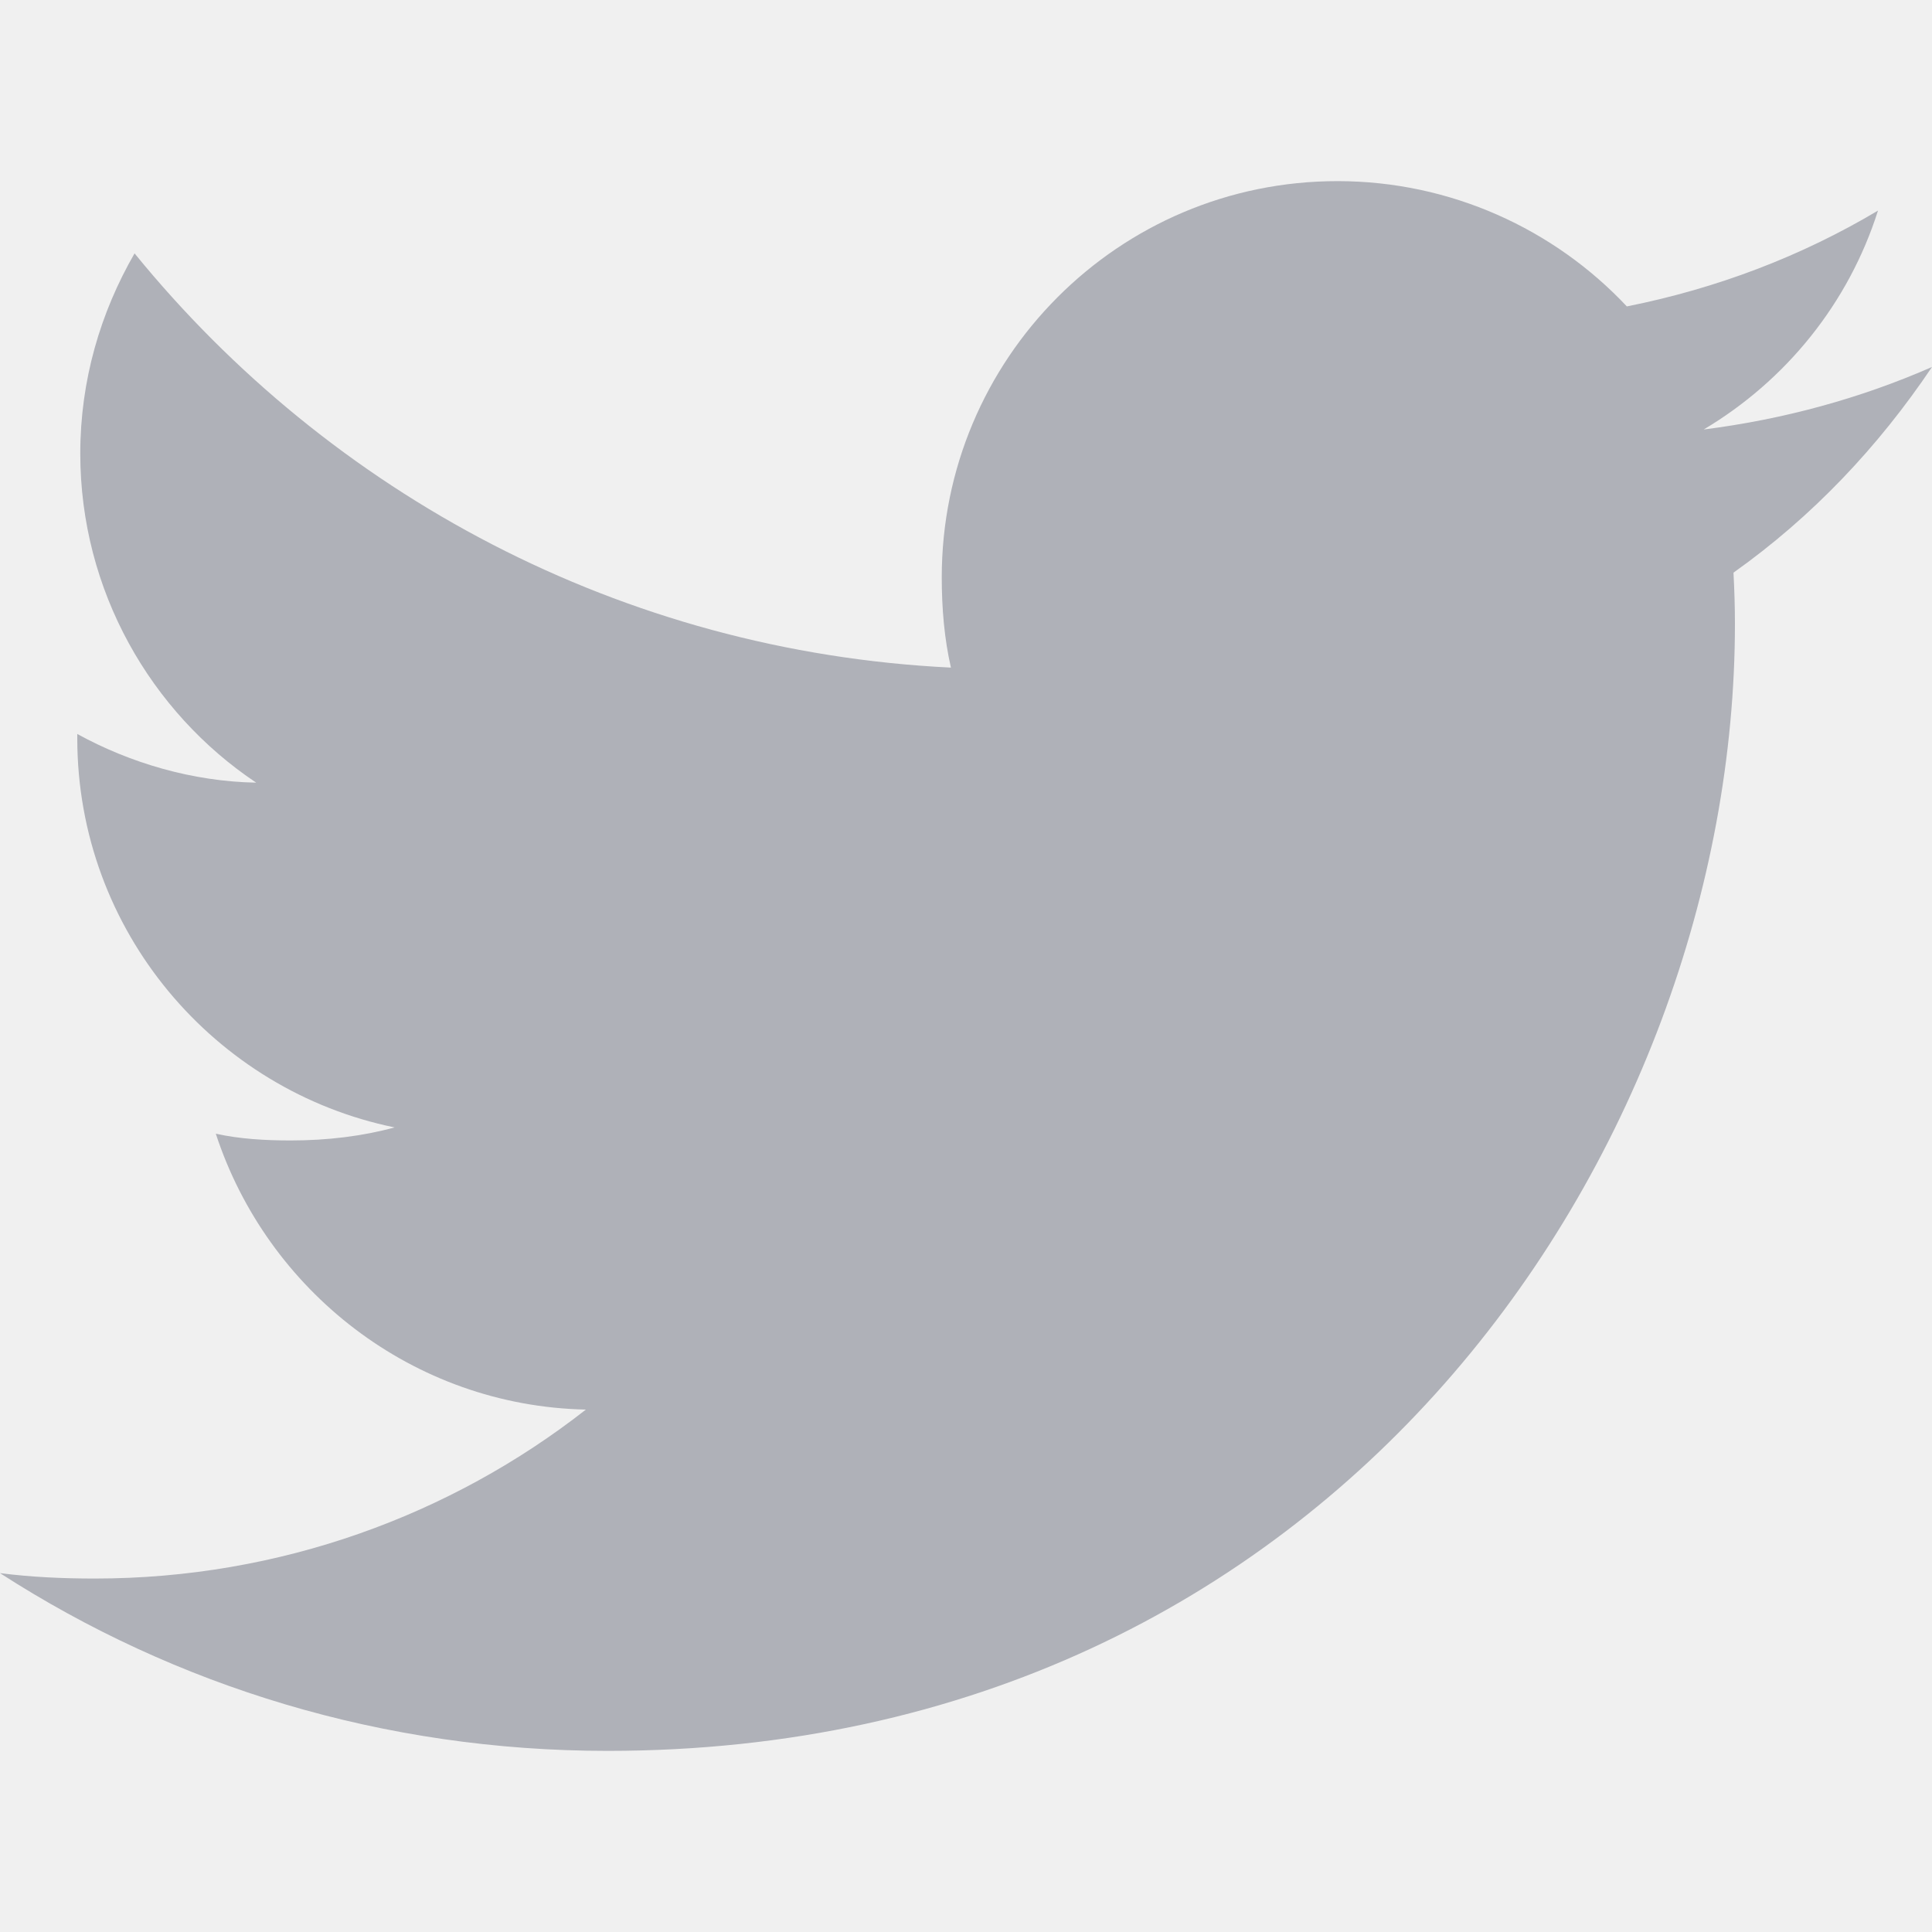
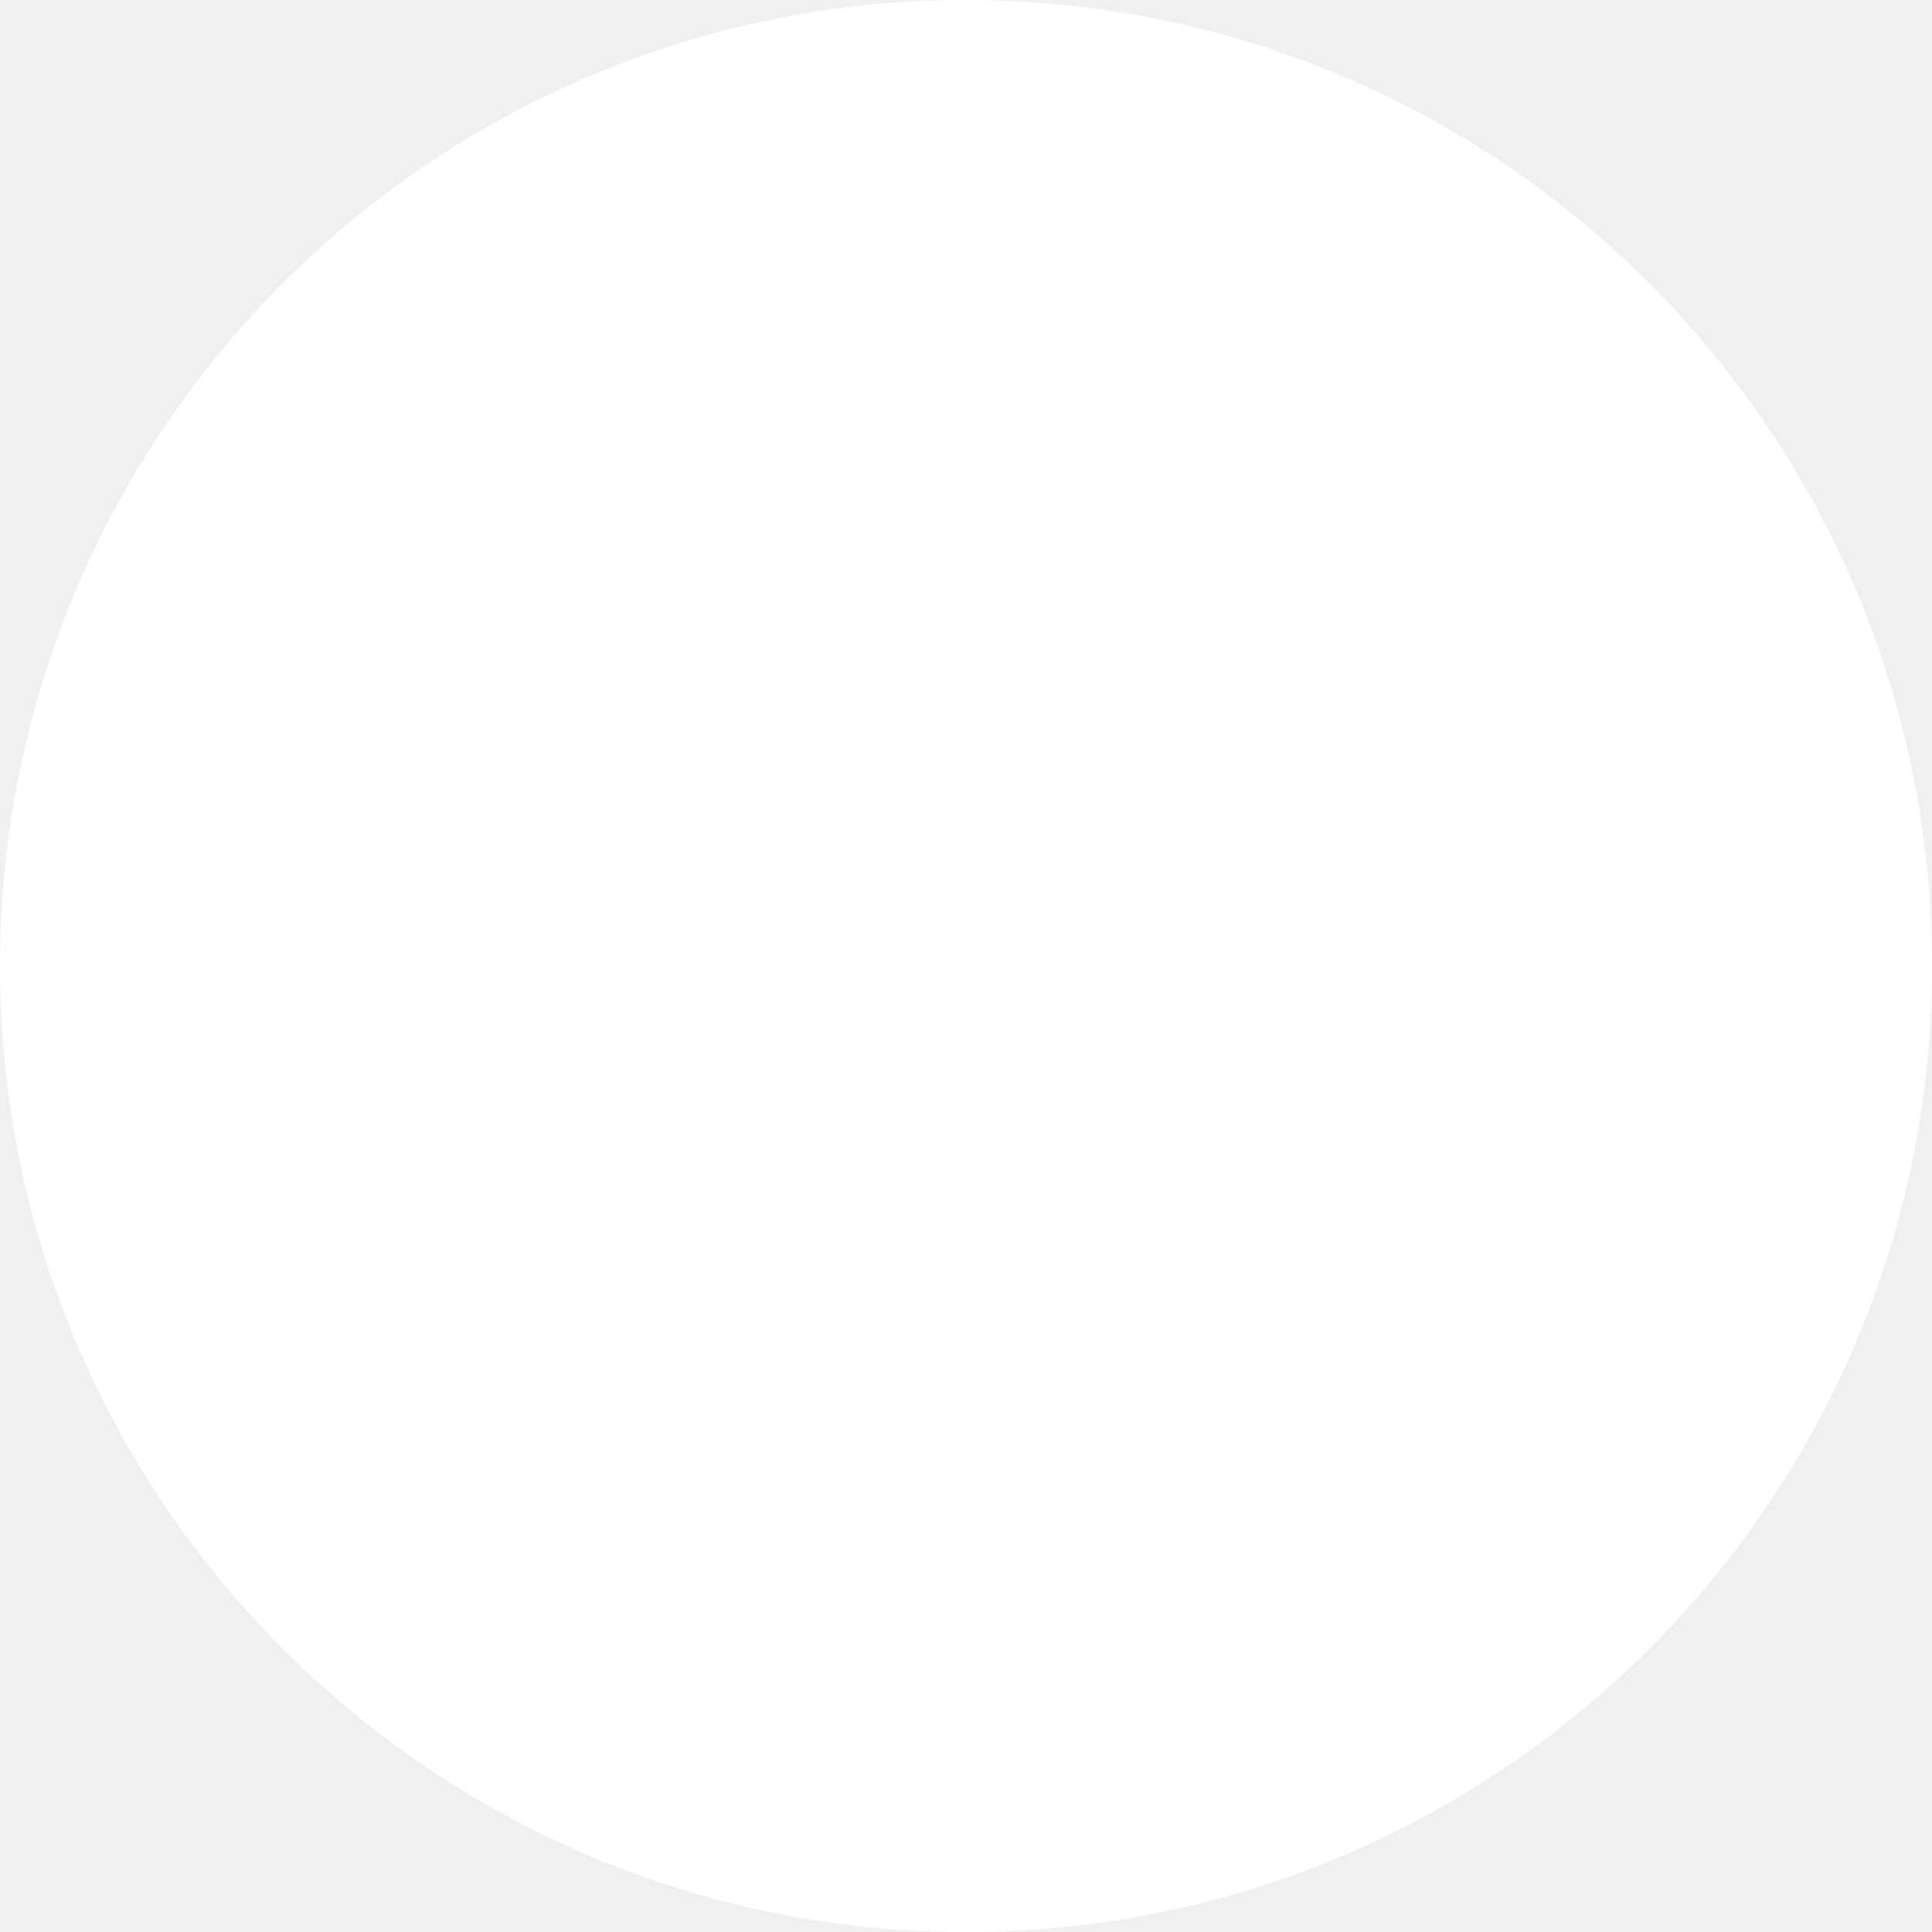
- <svg xmlns="http://www.w3.org/2000/svg" width="20" height="20" viewBox="0 0 20 20" fill="none">
-   <g clip-path="url(#clip0)">
-     <path d="M20 3.799C19.256 4.125 18.464 4.341 17.637 4.446C18.488 3.939 19.136 3.141 19.441 2.18C18.649 2.652 17.774 2.986 16.841 3.172C16.089 2.371 15.016 1.875 13.846 1.875C11.576 1.875 9.749 3.717 9.749 5.976C9.749 6.301 9.776 6.614 9.844 6.911C6.435 6.745 3.419 5.111 1.393 2.623C1.039 3.236 0.831 3.939 0.831 4.695C0.831 6.115 1.562 7.374 2.652 8.102C1.994 8.09 1.347 7.899 0.8 7.598C0.8 7.61 0.8 7.626 0.8 7.643C0.8 9.635 2.221 11.29 4.085 11.671C3.751 11.762 3.388 11.806 3.01 11.806C2.748 11.806 2.482 11.791 2.234 11.736C2.765 13.36 4.272 14.554 6.065 14.592C4.67 15.684 2.899 16.341 0.981 16.341C0.645 16.341 0.323 16.326 0 16.285C1.816 17.456 3.969 18.125 6.29 18.125C13.835 18.125 17.96 11.875 17.96 6.457C17.96 6.276 17.954 6.101 17.945 5.928C18.759 5.35 19.442 4.629 20 3.799Z" fill="#AFB1B8" />
-   </g>
-   <defs>
-     <clipPath id="clip0">
-       <rect width="20" height="20" fill="white" />
-     </clipPath>
-   </defs>
+ <svg xmlns="http://www.w3.org/2000/svg" width="44" height="44" viewBox="0 0 44 44" fill="none">
+   <path d="M44 22C44 28.075 41.538 33.575 37.556 37.556C33.575 41.538 28.075 44 22 44C15.925 44 10.425 41.538 6.444 37.556C2.462 33.575 0 28.075 0 22C0 15.925 2.462 10.425 6.444 6.444C10.425 2.462 15.925 -6.10352e-05 22 -6.10352e-05C28.075 -6.10352e-05 33.575 2.462 37.556 6.444C41.538 10.425 44 15.925 44 22Z" fill="white" />
</svg>
